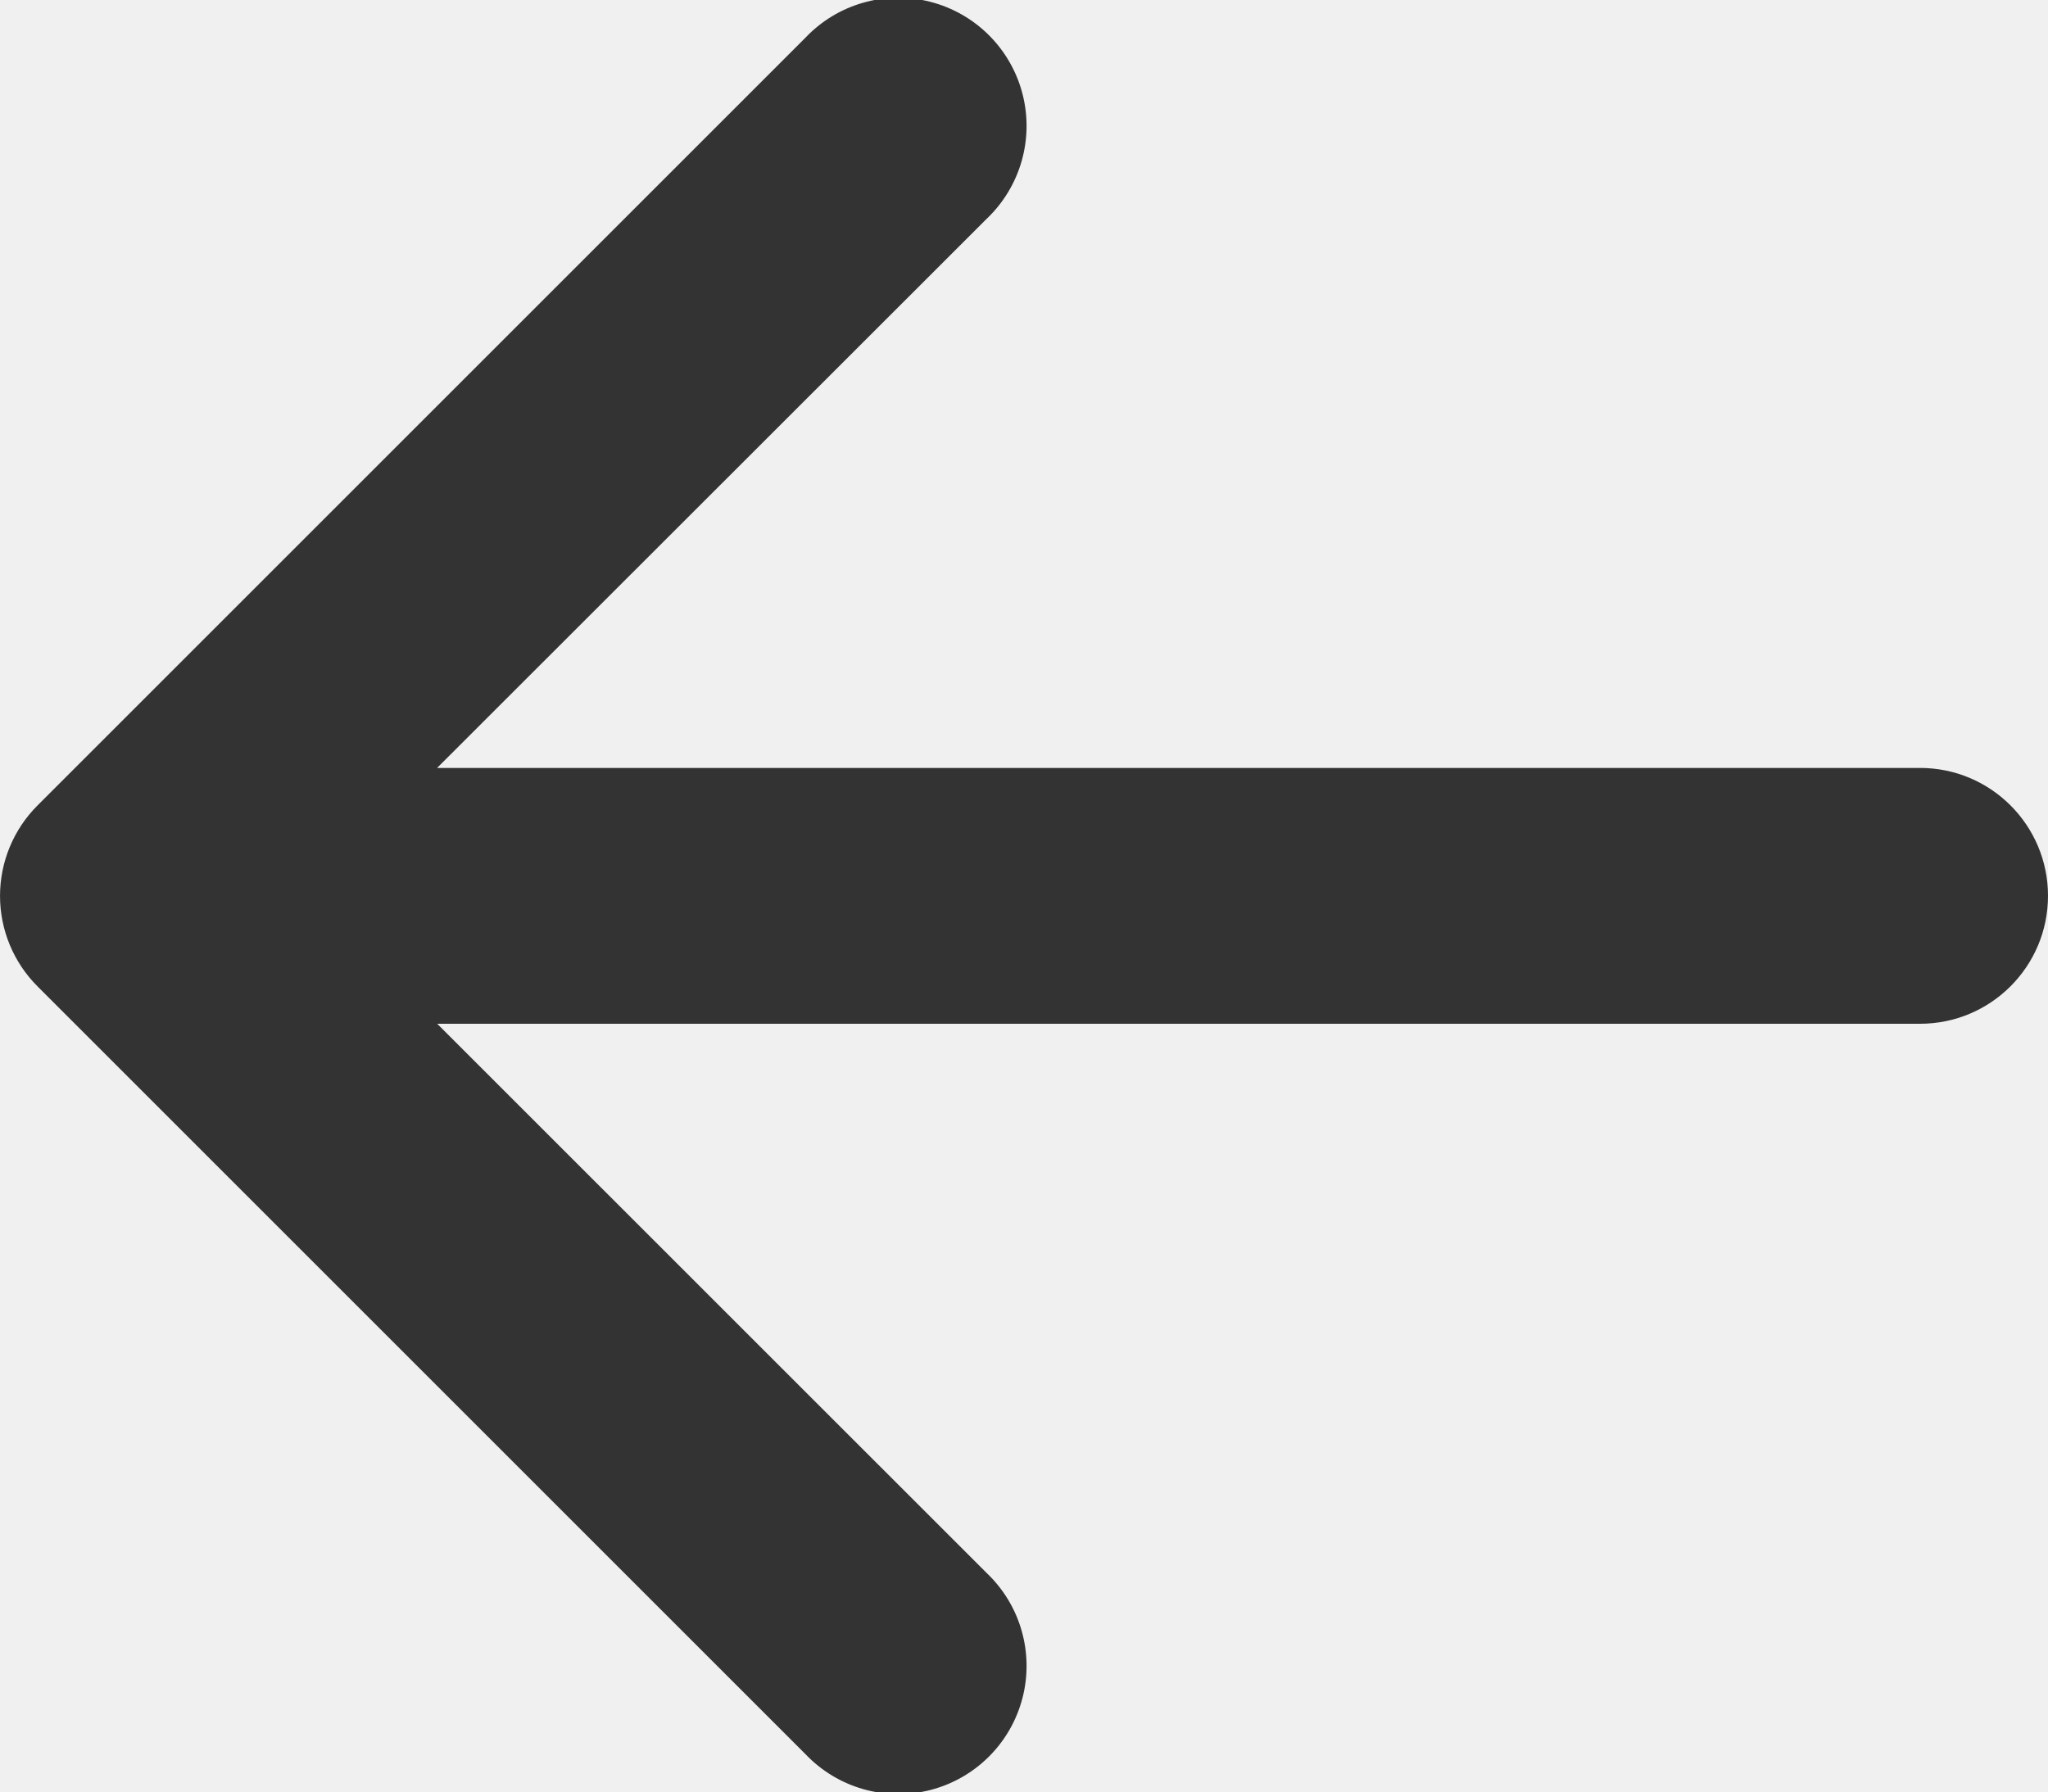
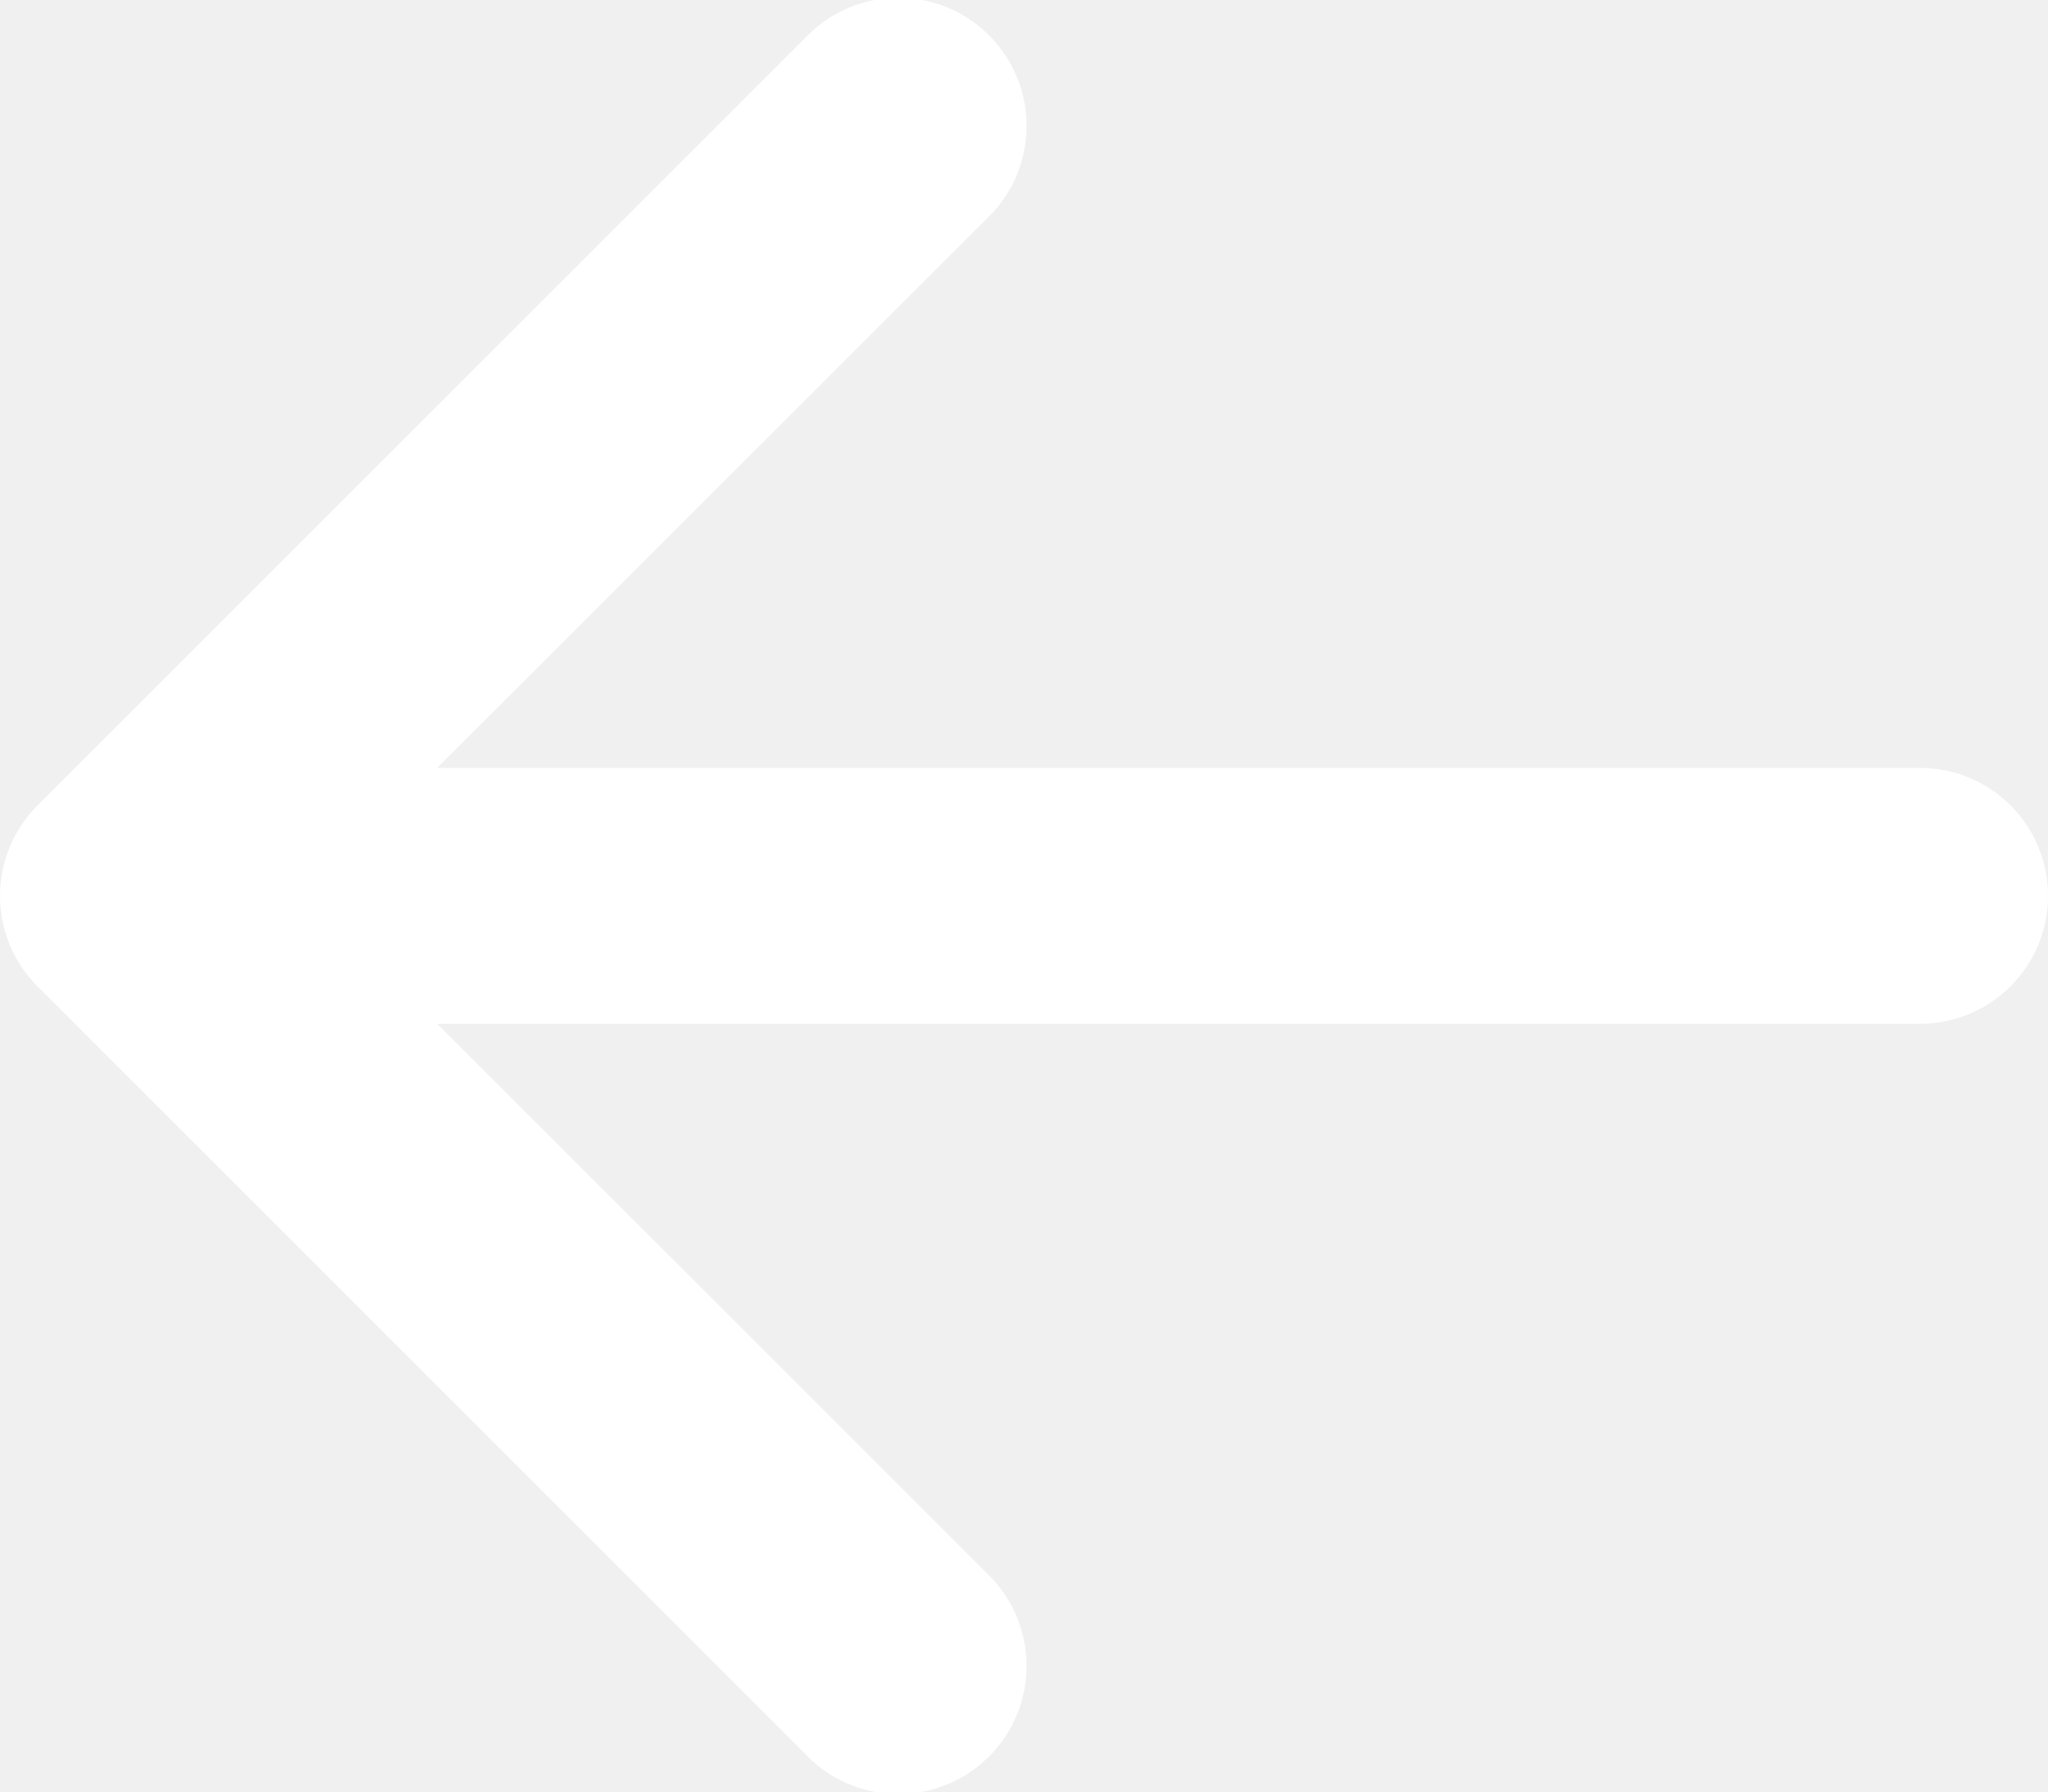
<svg xmlns="http://www.w3.org/2000/svg" width="18.344" height="16.052" viewBox="0 0 18.344 16.052">
-   <path id="Path_585" data-name="Path 585" d="M0,8.026A1.146,1.146,0,0,1,1.146,6.88H14.428L9.506,1.959A1.148,1.148,0,1,1,11.129.336l6.878,6.878a1.146,1.146,0,0,1,0,1.623l-6.878,6.878a1.148,1.148,0,1,1-1.623-1.623l4.923-4.92H1.146A1.146,1.146,0,0,1,0,8.026Z" transform="translate(18.344 16.052) rotate(180)" fill="#333" fill-rule="evenodd" />
+   <path id="Path_585" data-name="Path 585" d="M0,8.026A1.146,1.146,0,0,1,1.146,6.88H14.428L9.506,1.959A1.148,1.148,0,1,1,11.129.336l6.878,6.878a1.146,1.146,0,0,1,0,1.623l-6.878,6.878a1.148,1.148,0,1,1-1.623-1.623l4.923-4.92H1.146A1.146,1.146,0,0,1,0,8.026Z" transform="translate(18.344 16.052) rotate(180)" fill="#fff" fill-rule="evenodd" />
</svg>
